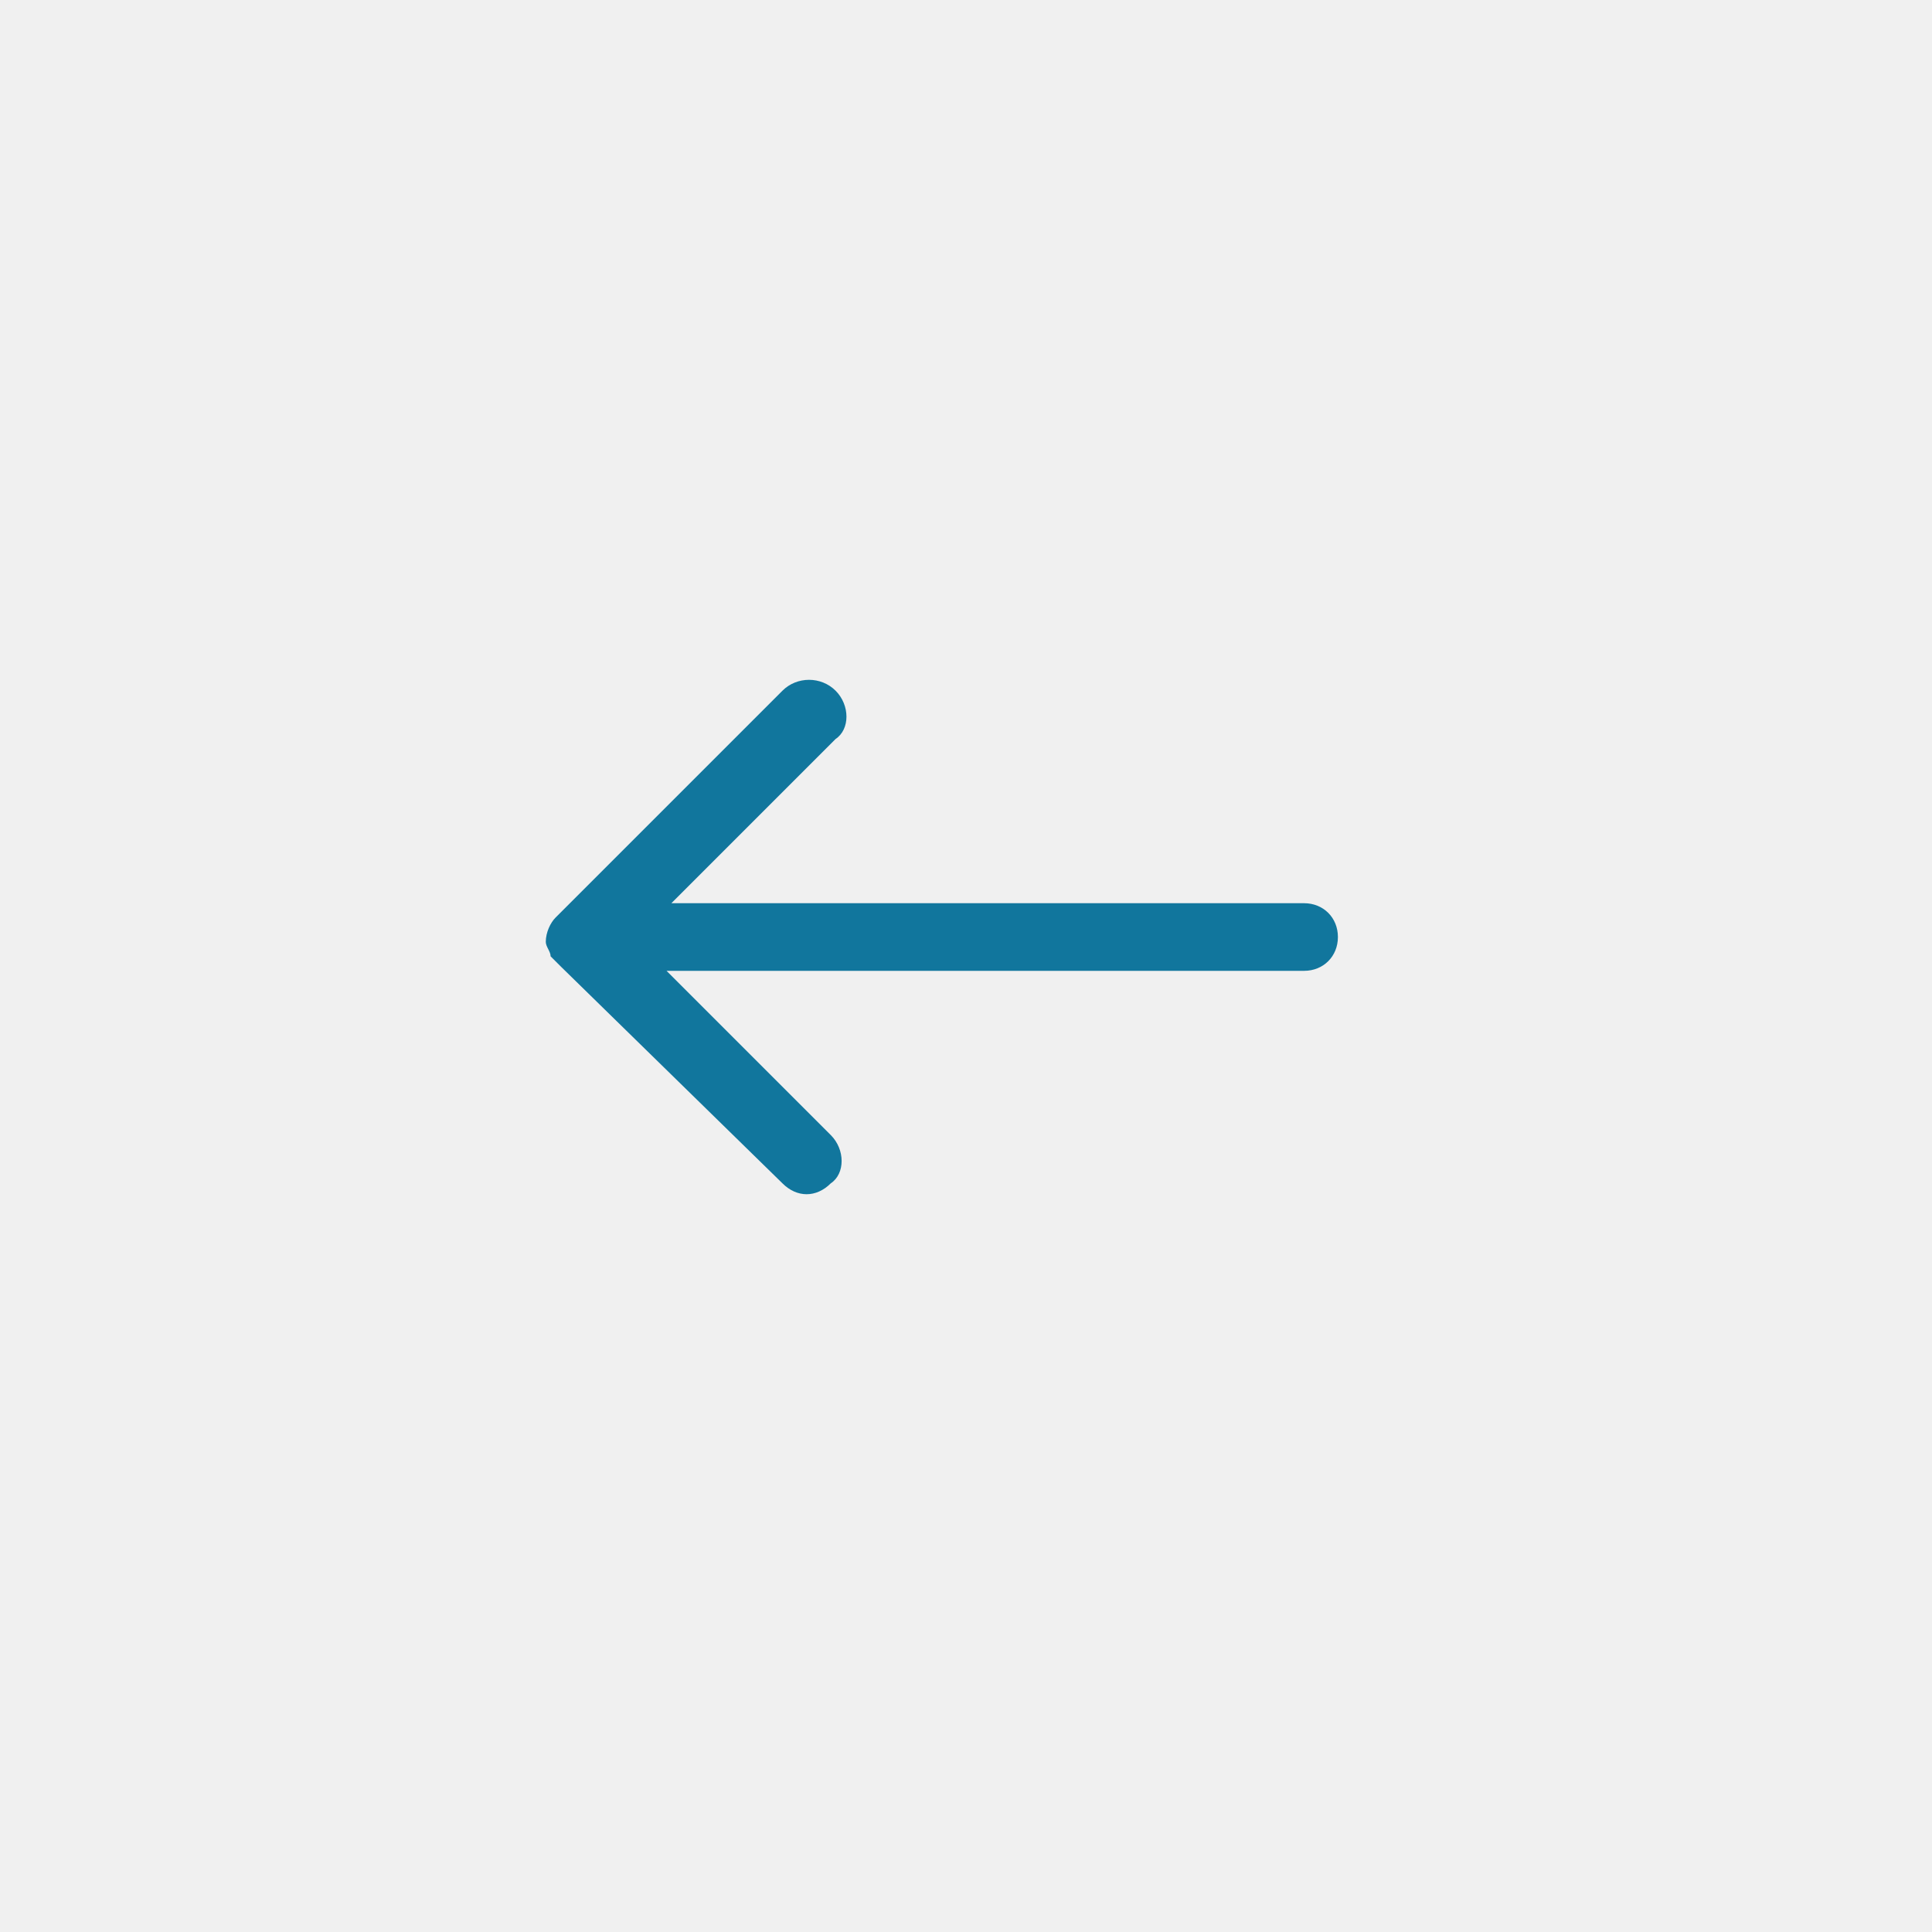
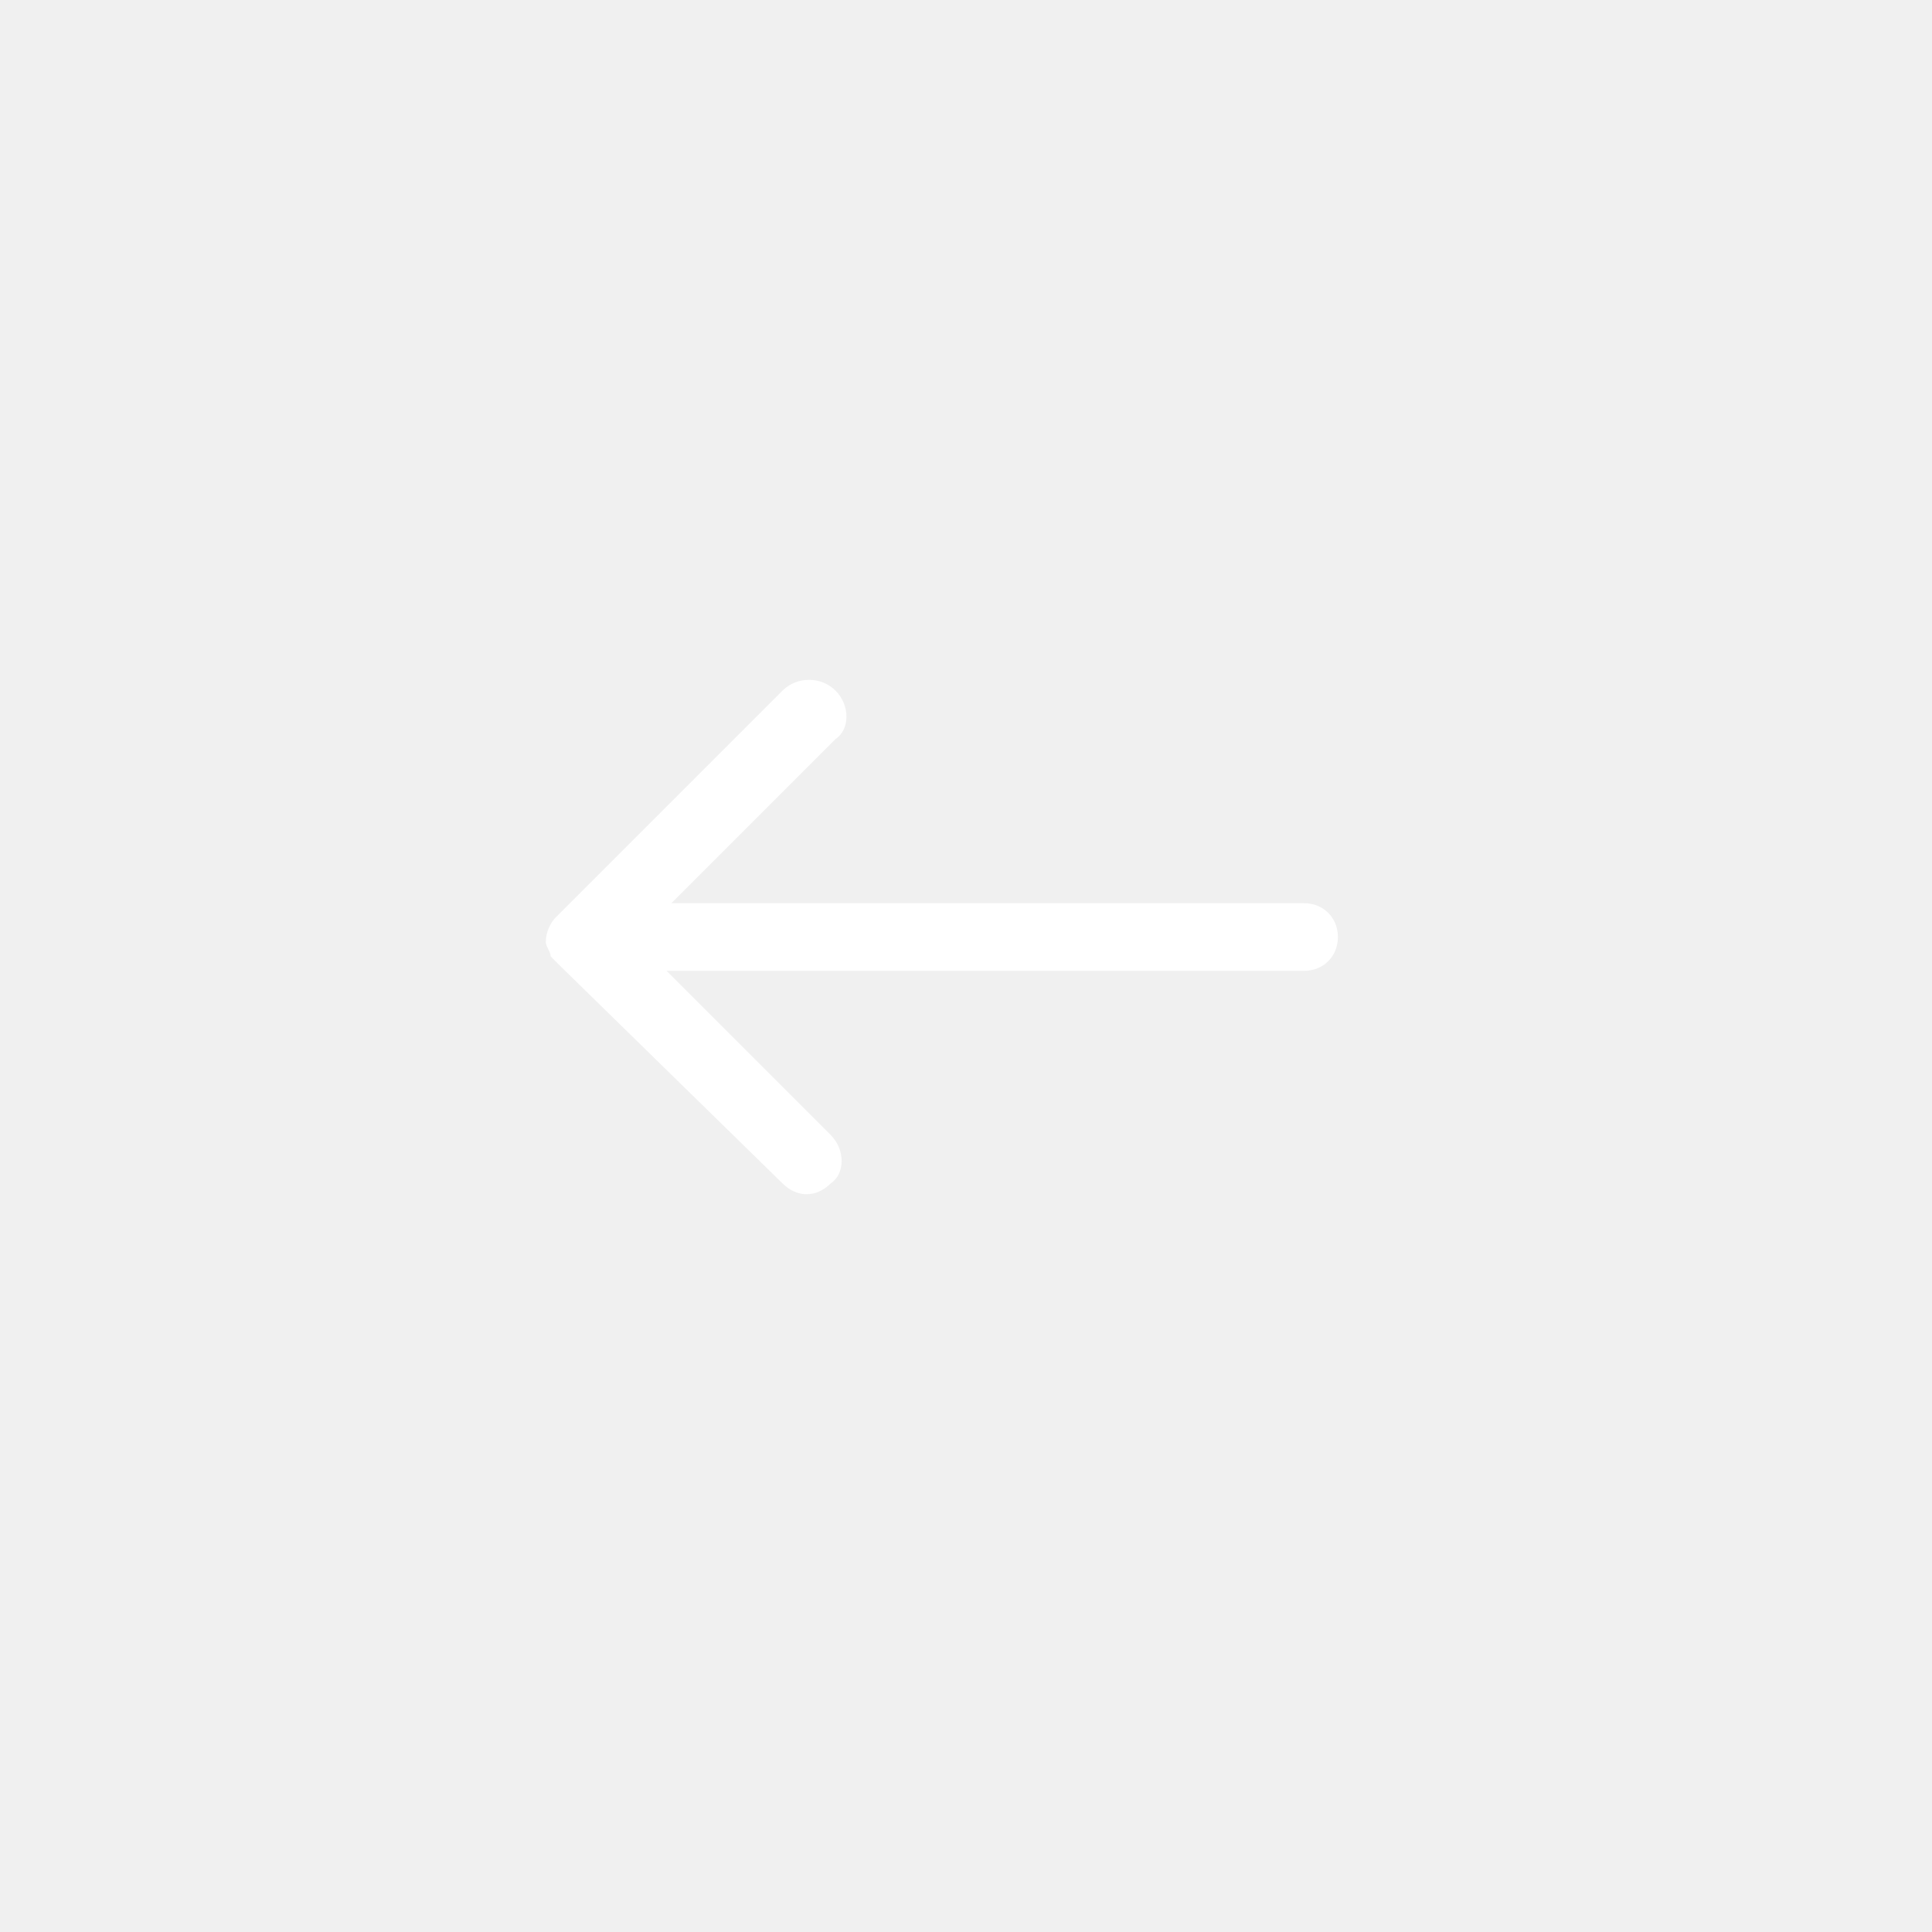
<svg xmlns="http://www.w3.org/2000/svg" version="1.1" id="Ebene_1" x="0px" y="0px" viewBox="0 0 40 40" style="enable-background:new 0 0 40 40;" xml:space="preserve">
  <style type="text/css">
- 	.st0{fill:#11769d;}
+ 	.st0{fill:#ffffff;}
</style>
  <path id="path-1_00000080905547539336203510000007083251170388875667_" class="st0" d="M17.3,14.3c0.3,0.3,0.3,0.8,0,1l-3.4,3.4  h13.1c0.4,0,0.7,0.3,0.7,0.7s-0.3,0.7-0.7,0.7H13.8l3.4,3.4c0.3,0.3,0.3,0.8,0,1c-0.3,0.3-0.7,0.3-1,0L11.6,20  c-0.1-0.1-0.1-0.1-0.2-0.2c0-0.1-0.1-0.2-0.1-0.3c0-0.2,0.1-0.4,0.2-0.5l4.7-4.7C16.5,14,17,14,17.3,14.3L17.3,14.3z" />
</svg>
